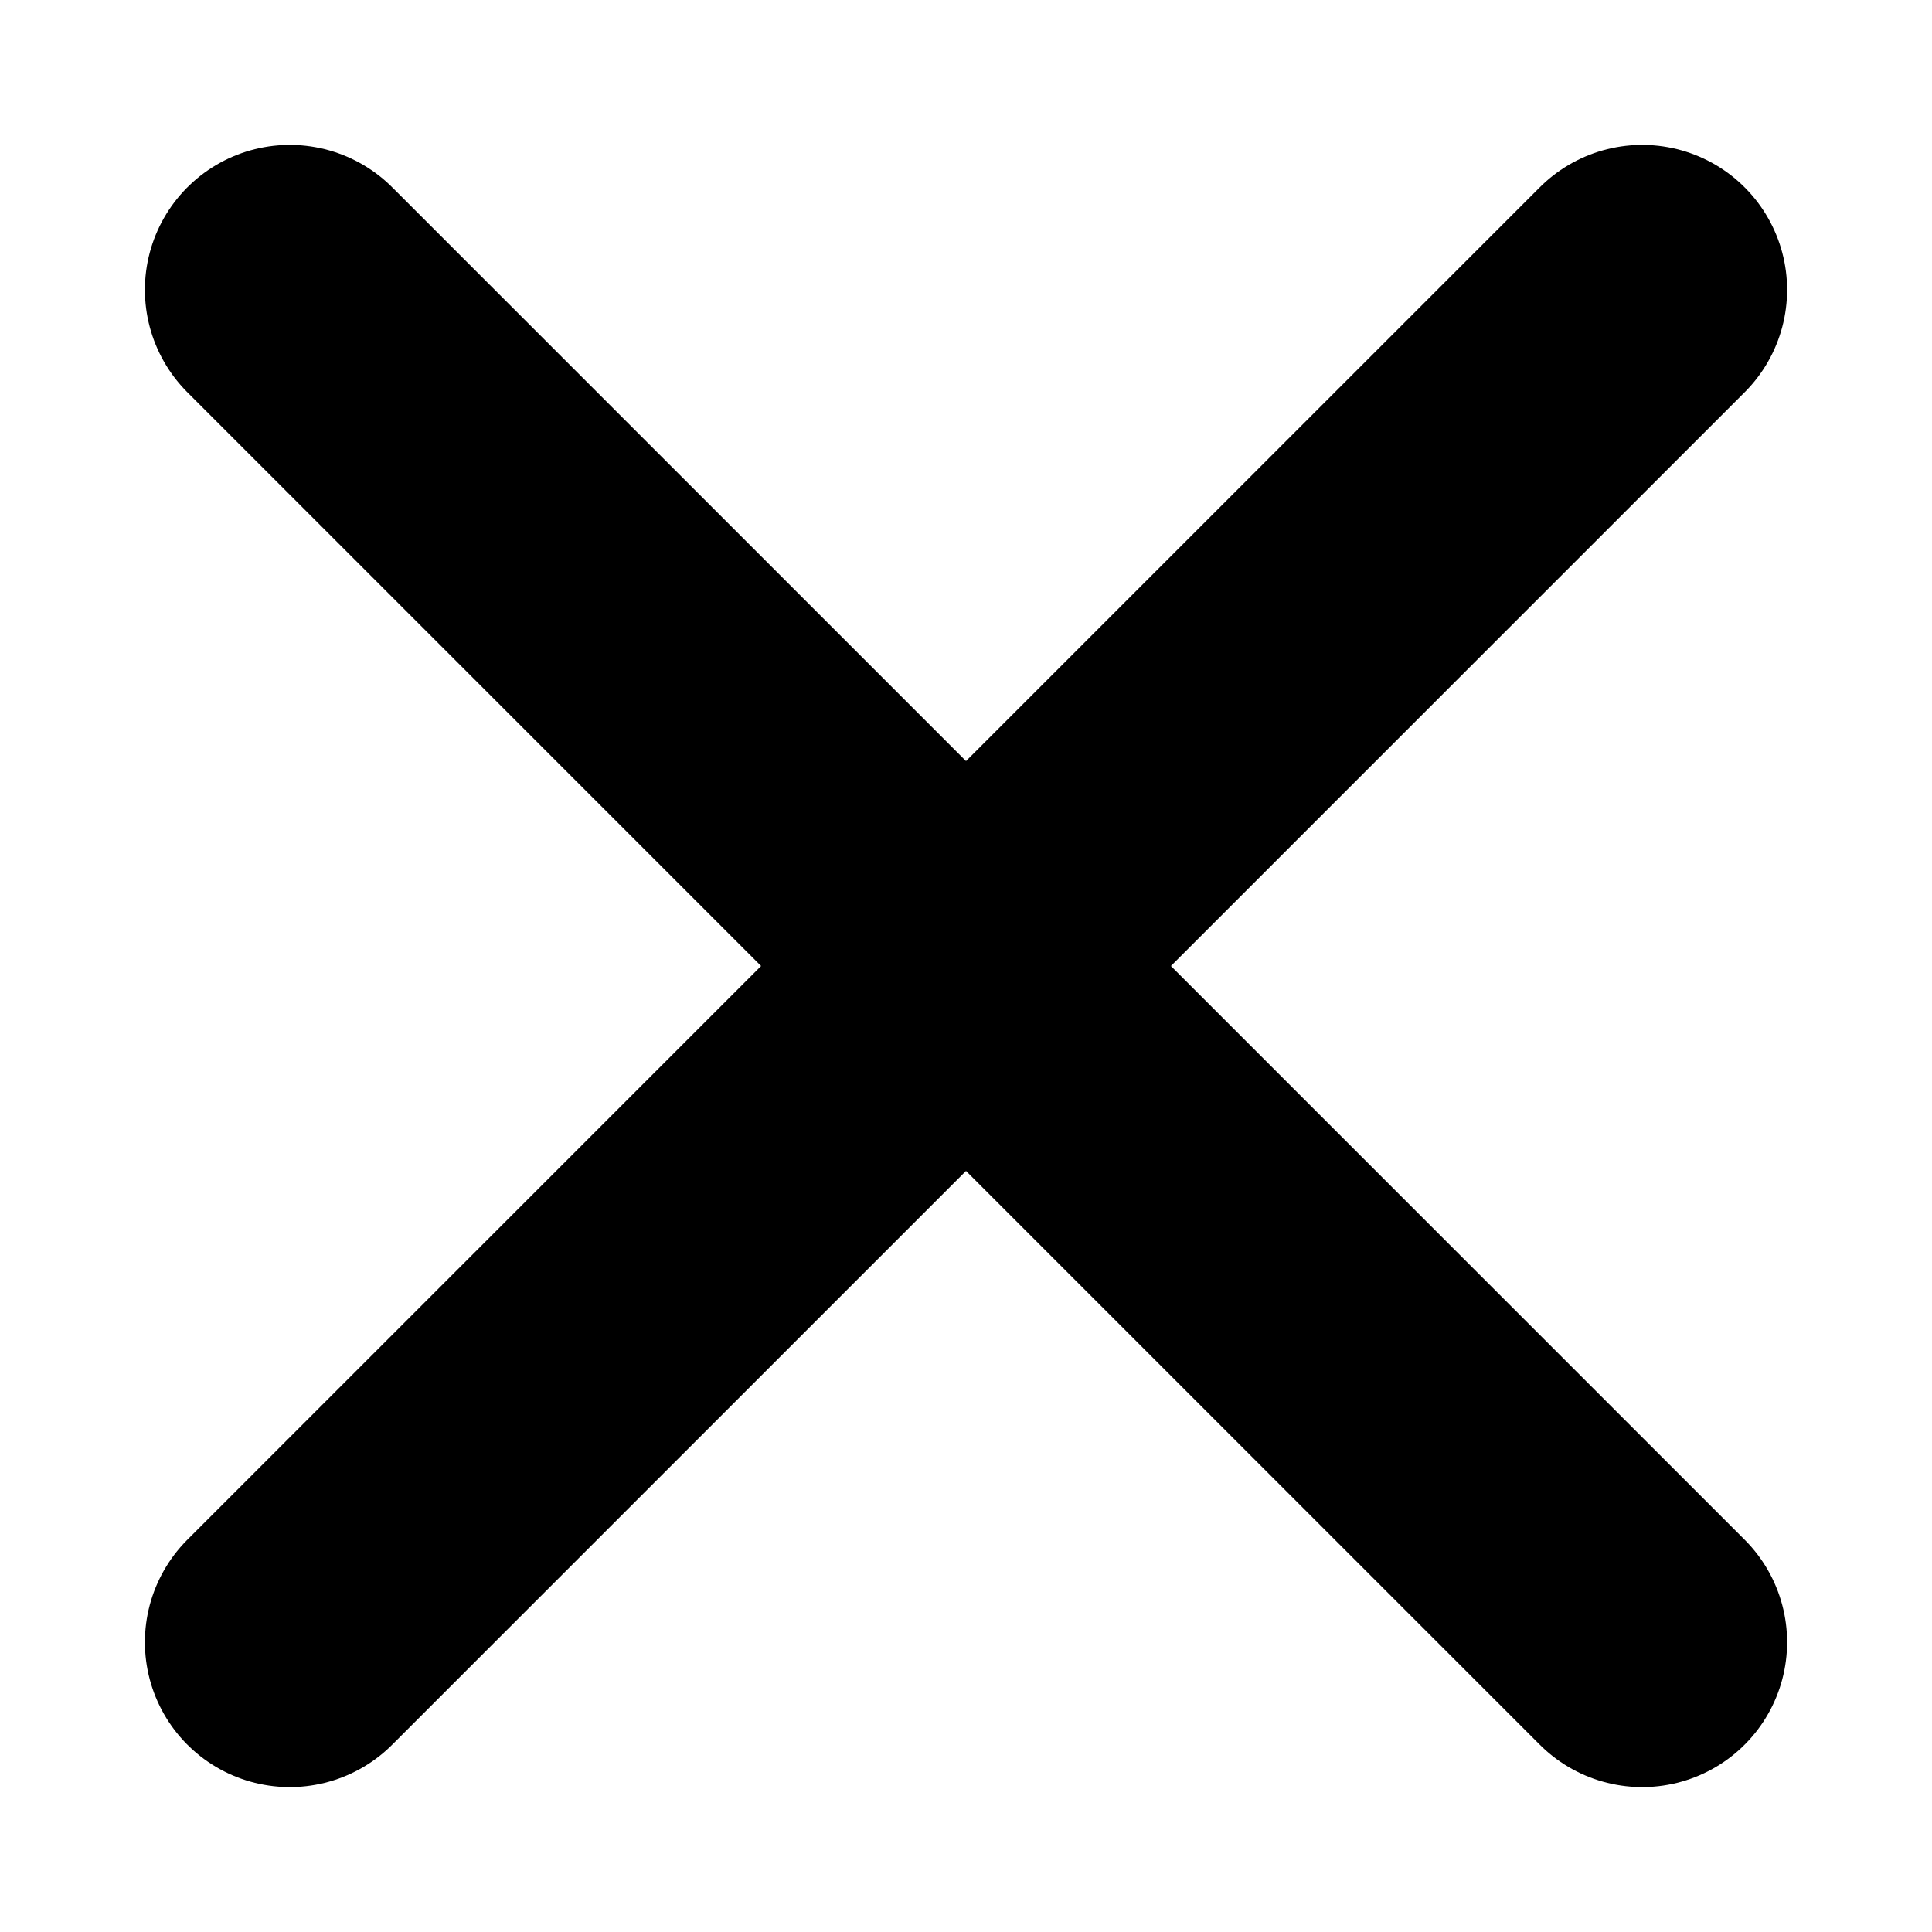
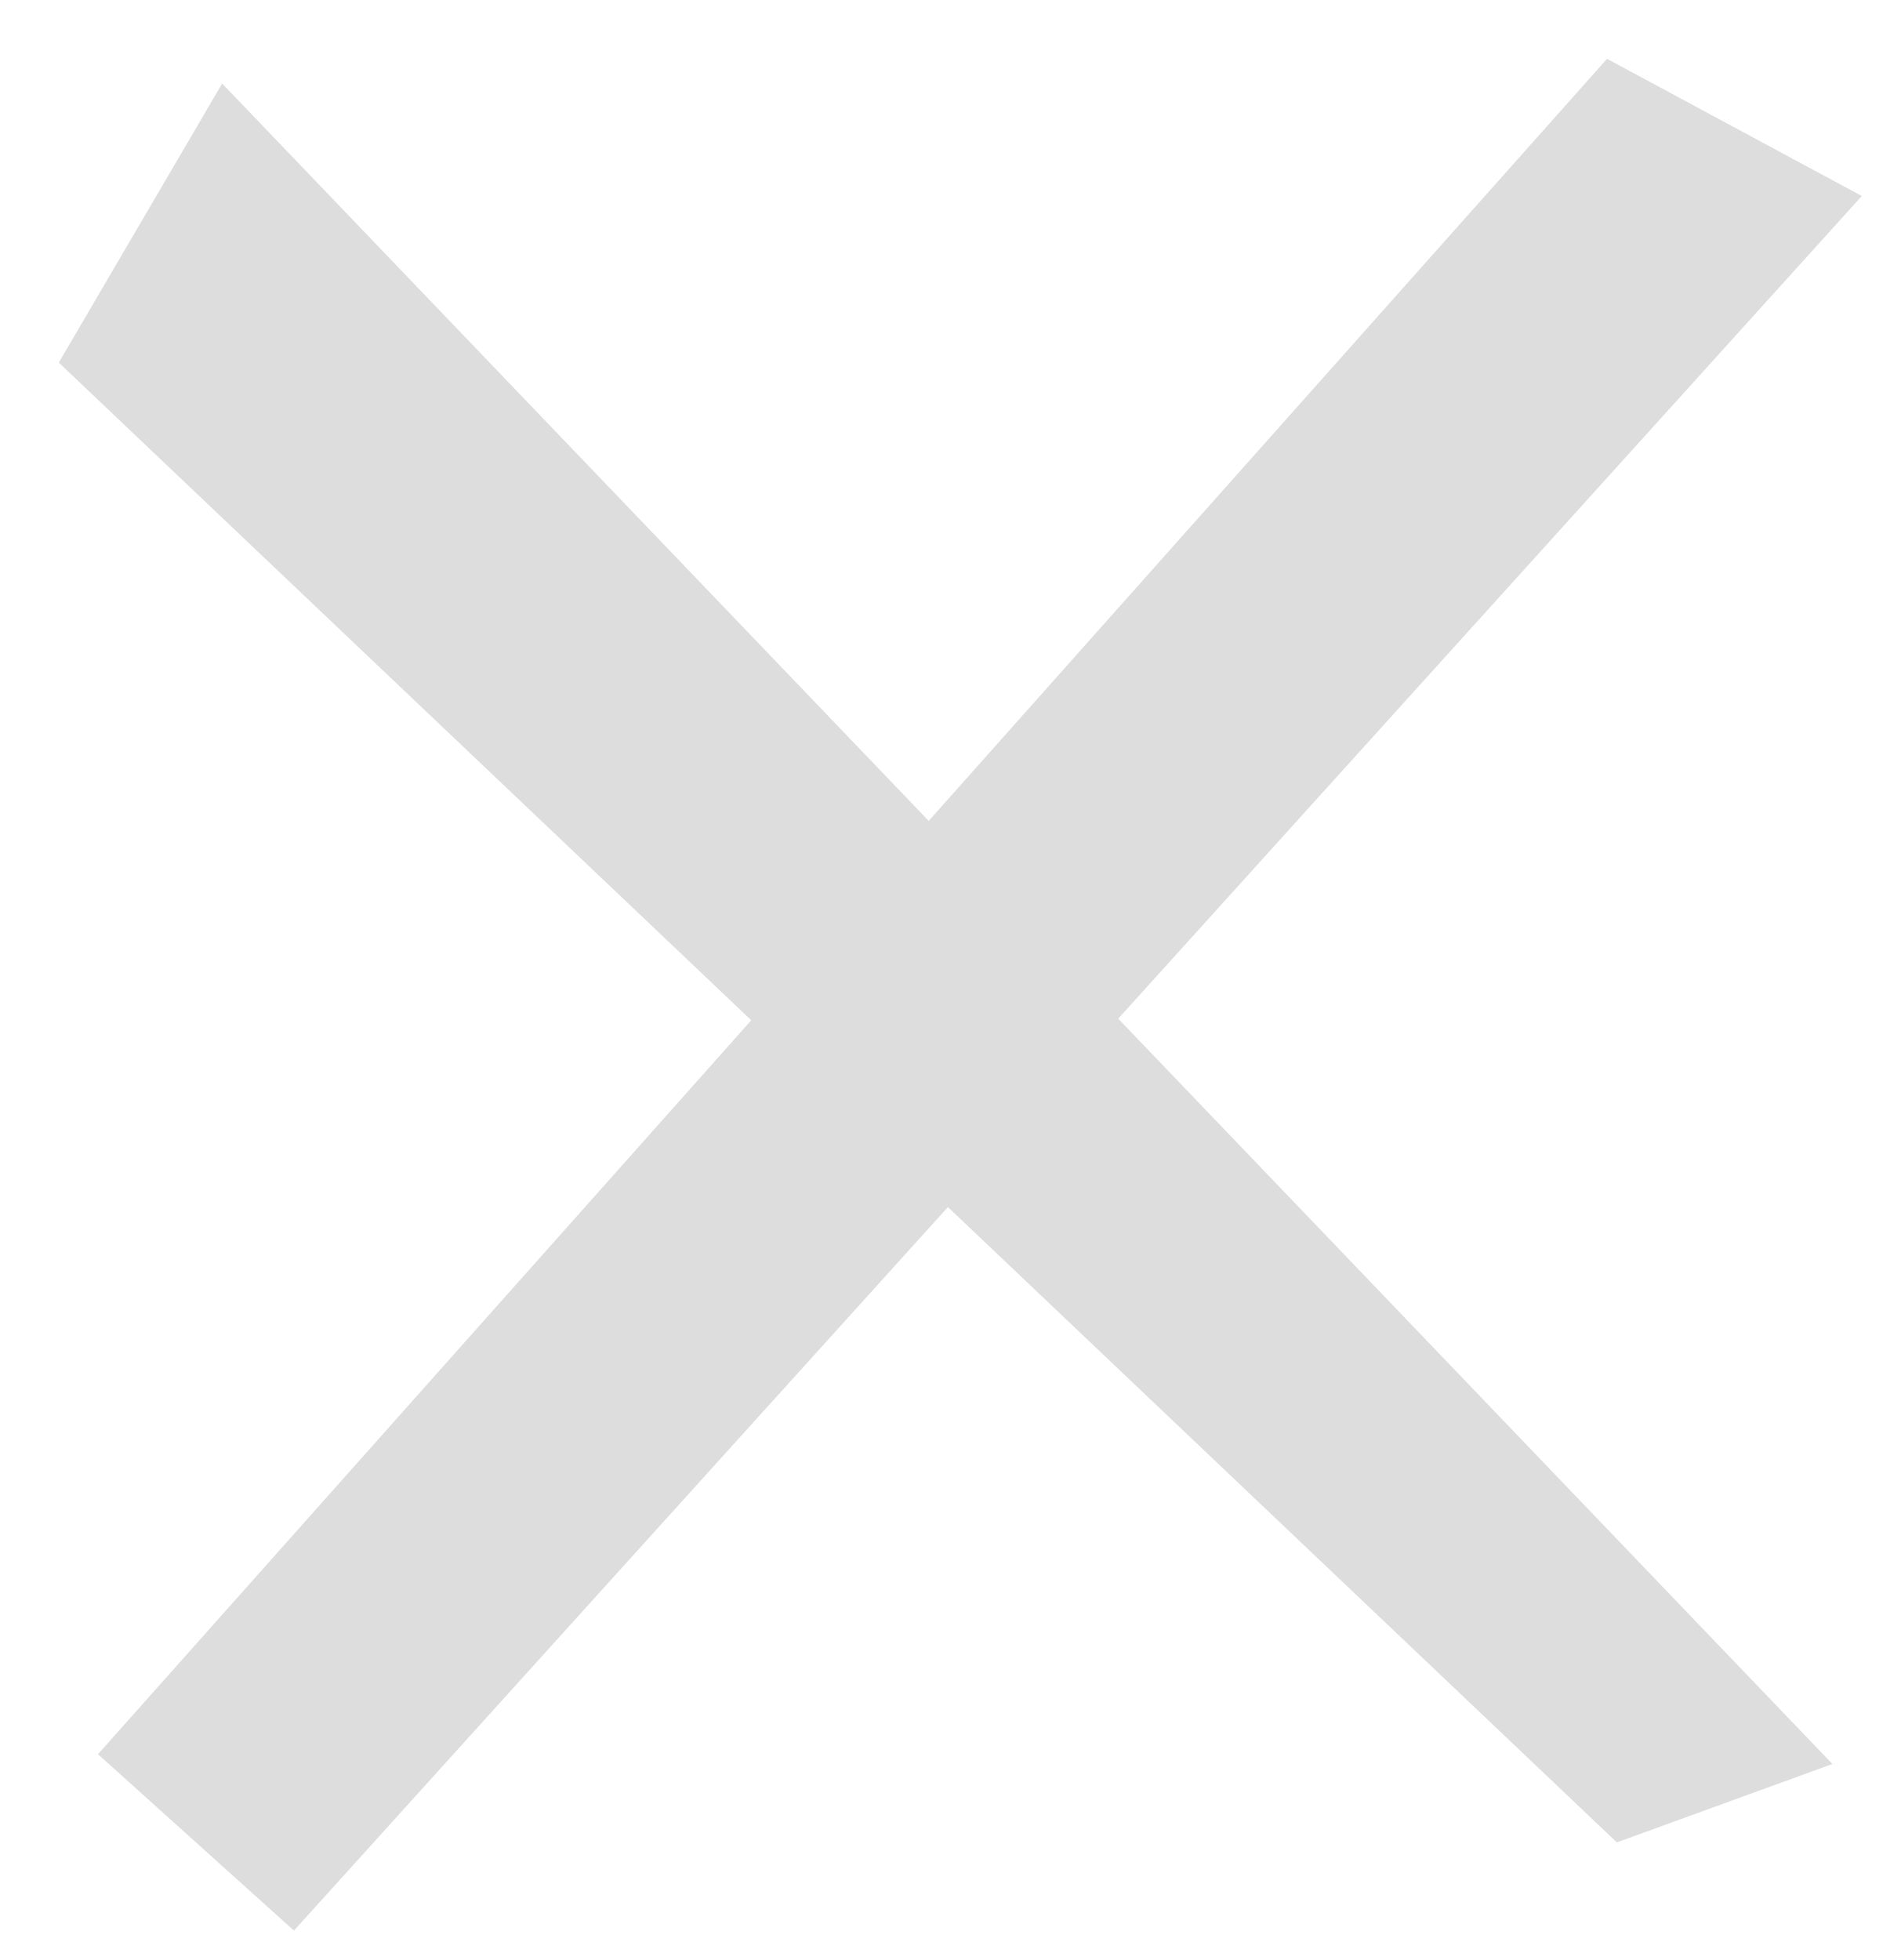
- <svg xmlns="http://www.w3.org/2000/svg" stroke="currentColor" stroke-width="3" viewBox="0 0 20 20" stroke-linecap="round">
-   <line x1="3" y1="3" x2="17" y2="17" />
-   <line x1="3" y1="17" x2="17" y2="3" />
+ <svg xmlns="http://www.w3.org/2000/svg" viewBox="0 0 97 100" fill="#DDDDDD">
+   <path d="M5 89.5L82 3L95 10L15 98.5L5 89.5Z" />
+   <path d="M11.335 4.261L93.5 90L82.5 94L3 18.5L11.335 4.261Z" />
</svg>
